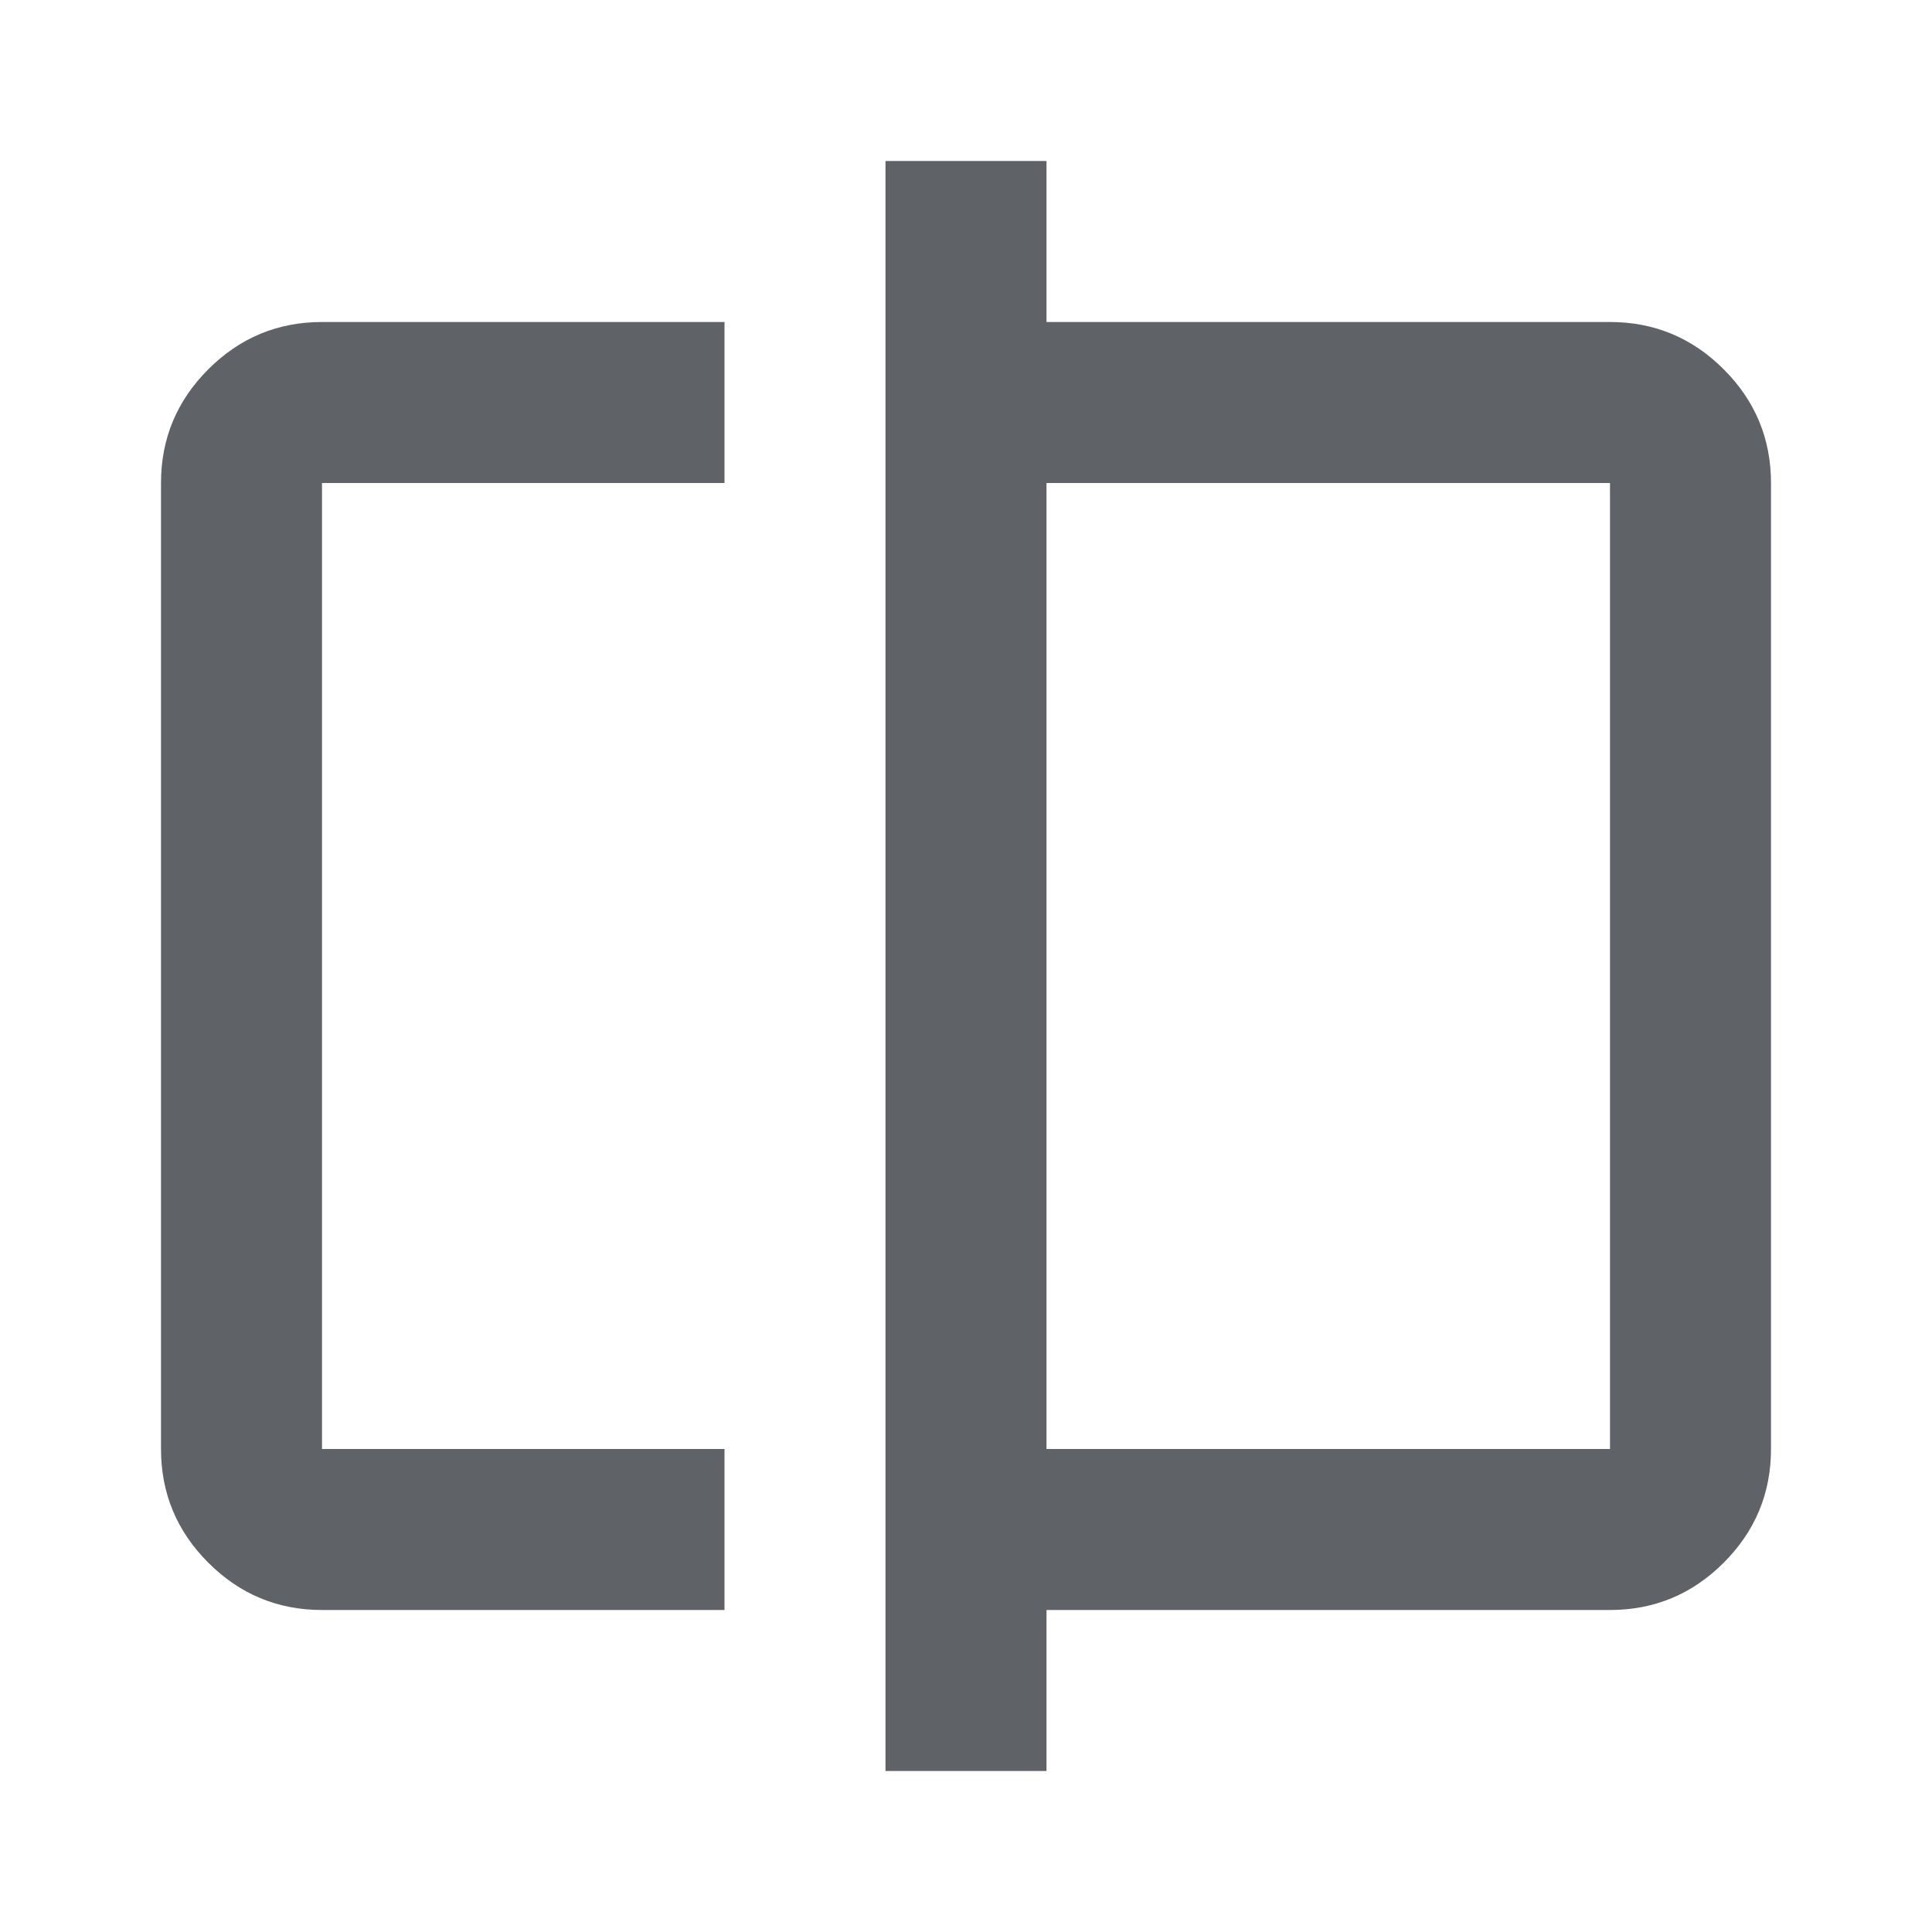
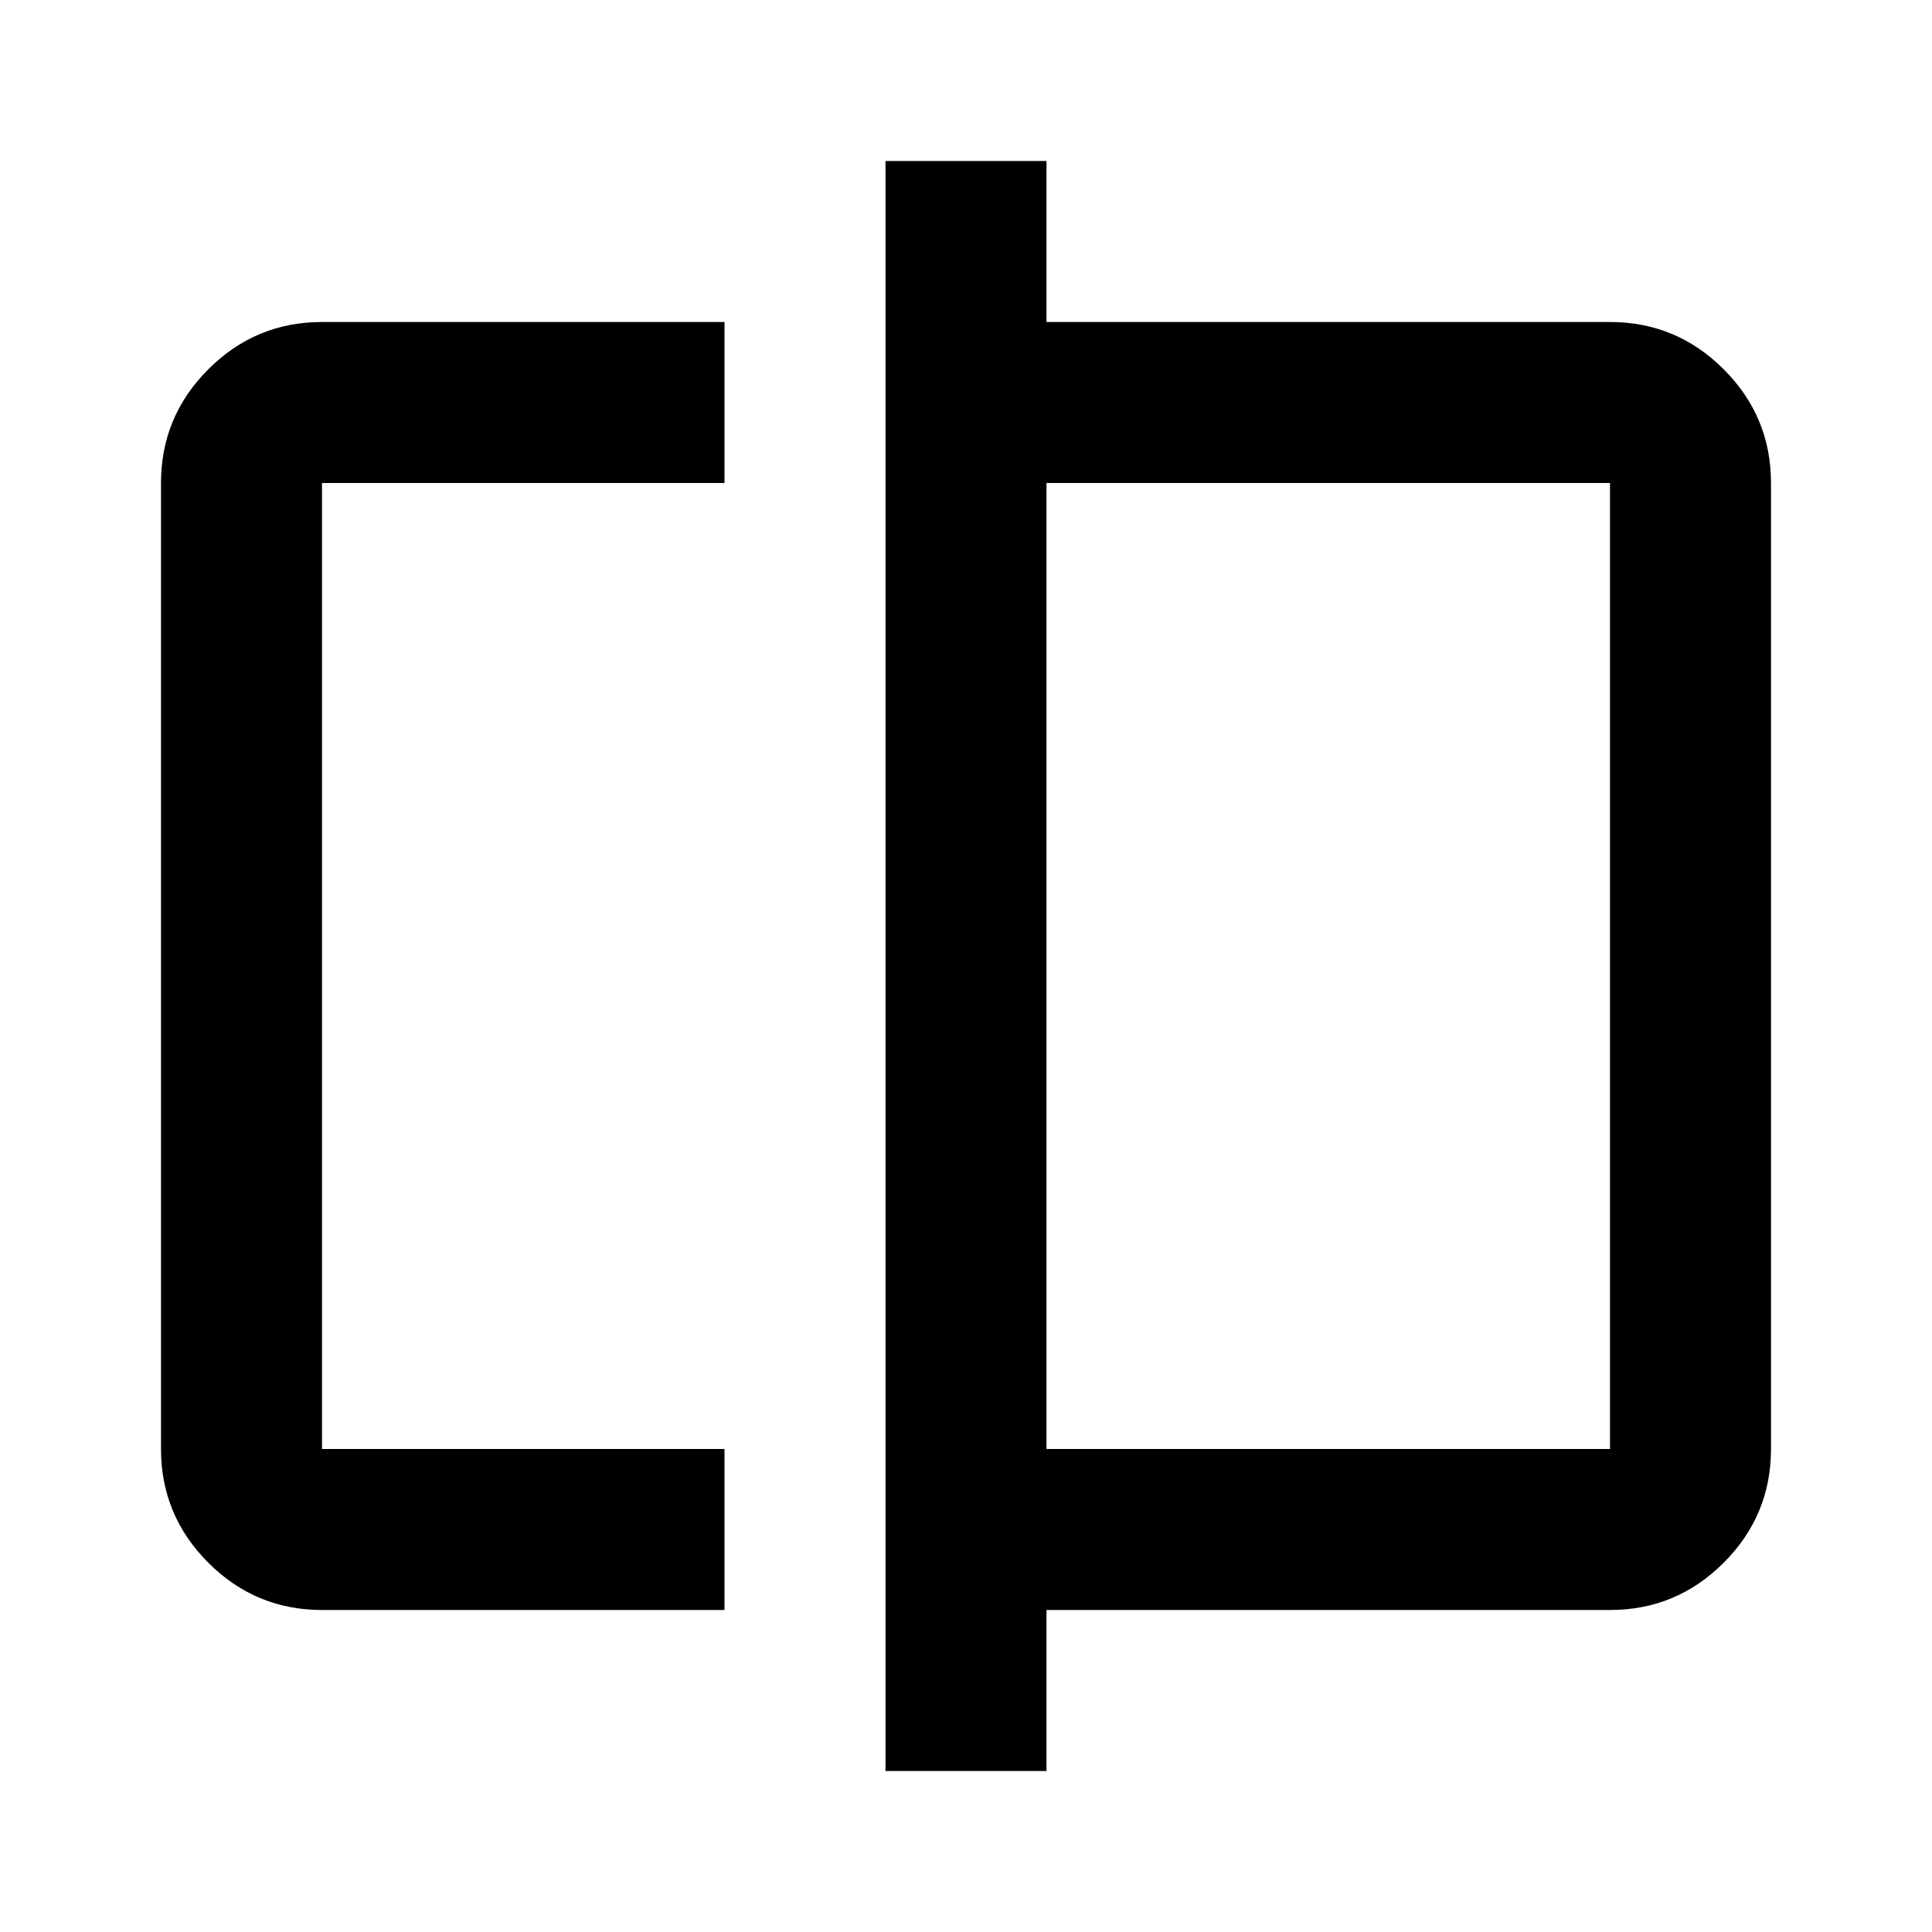
- <svg xmlns="http://www.w3.org/2000/svg" height="24px" viewBox="0 -960 960 960" width="24px" fill="#5f6368">
+ <svg xmlns="http://www.w3.org/2000/svg" height="24px" viewBox="0 -960 960 960" width="24px" fill="#000000">
  <path d="M160-160q-33 0-56.5-23.5T80-240v-480q0-33 23.5-56.5T160-800h200v80H160v480h200v80H160Zm280 80v-800h80v80h280q33 0 56.5 23.5T880-720v480q0 33-23.5 56.5T800-160H520v80h-80Zm80-160h280v-480H520v480Zm-360 0v-480 480Zm640 0v-480 480Z" />
</svg>
